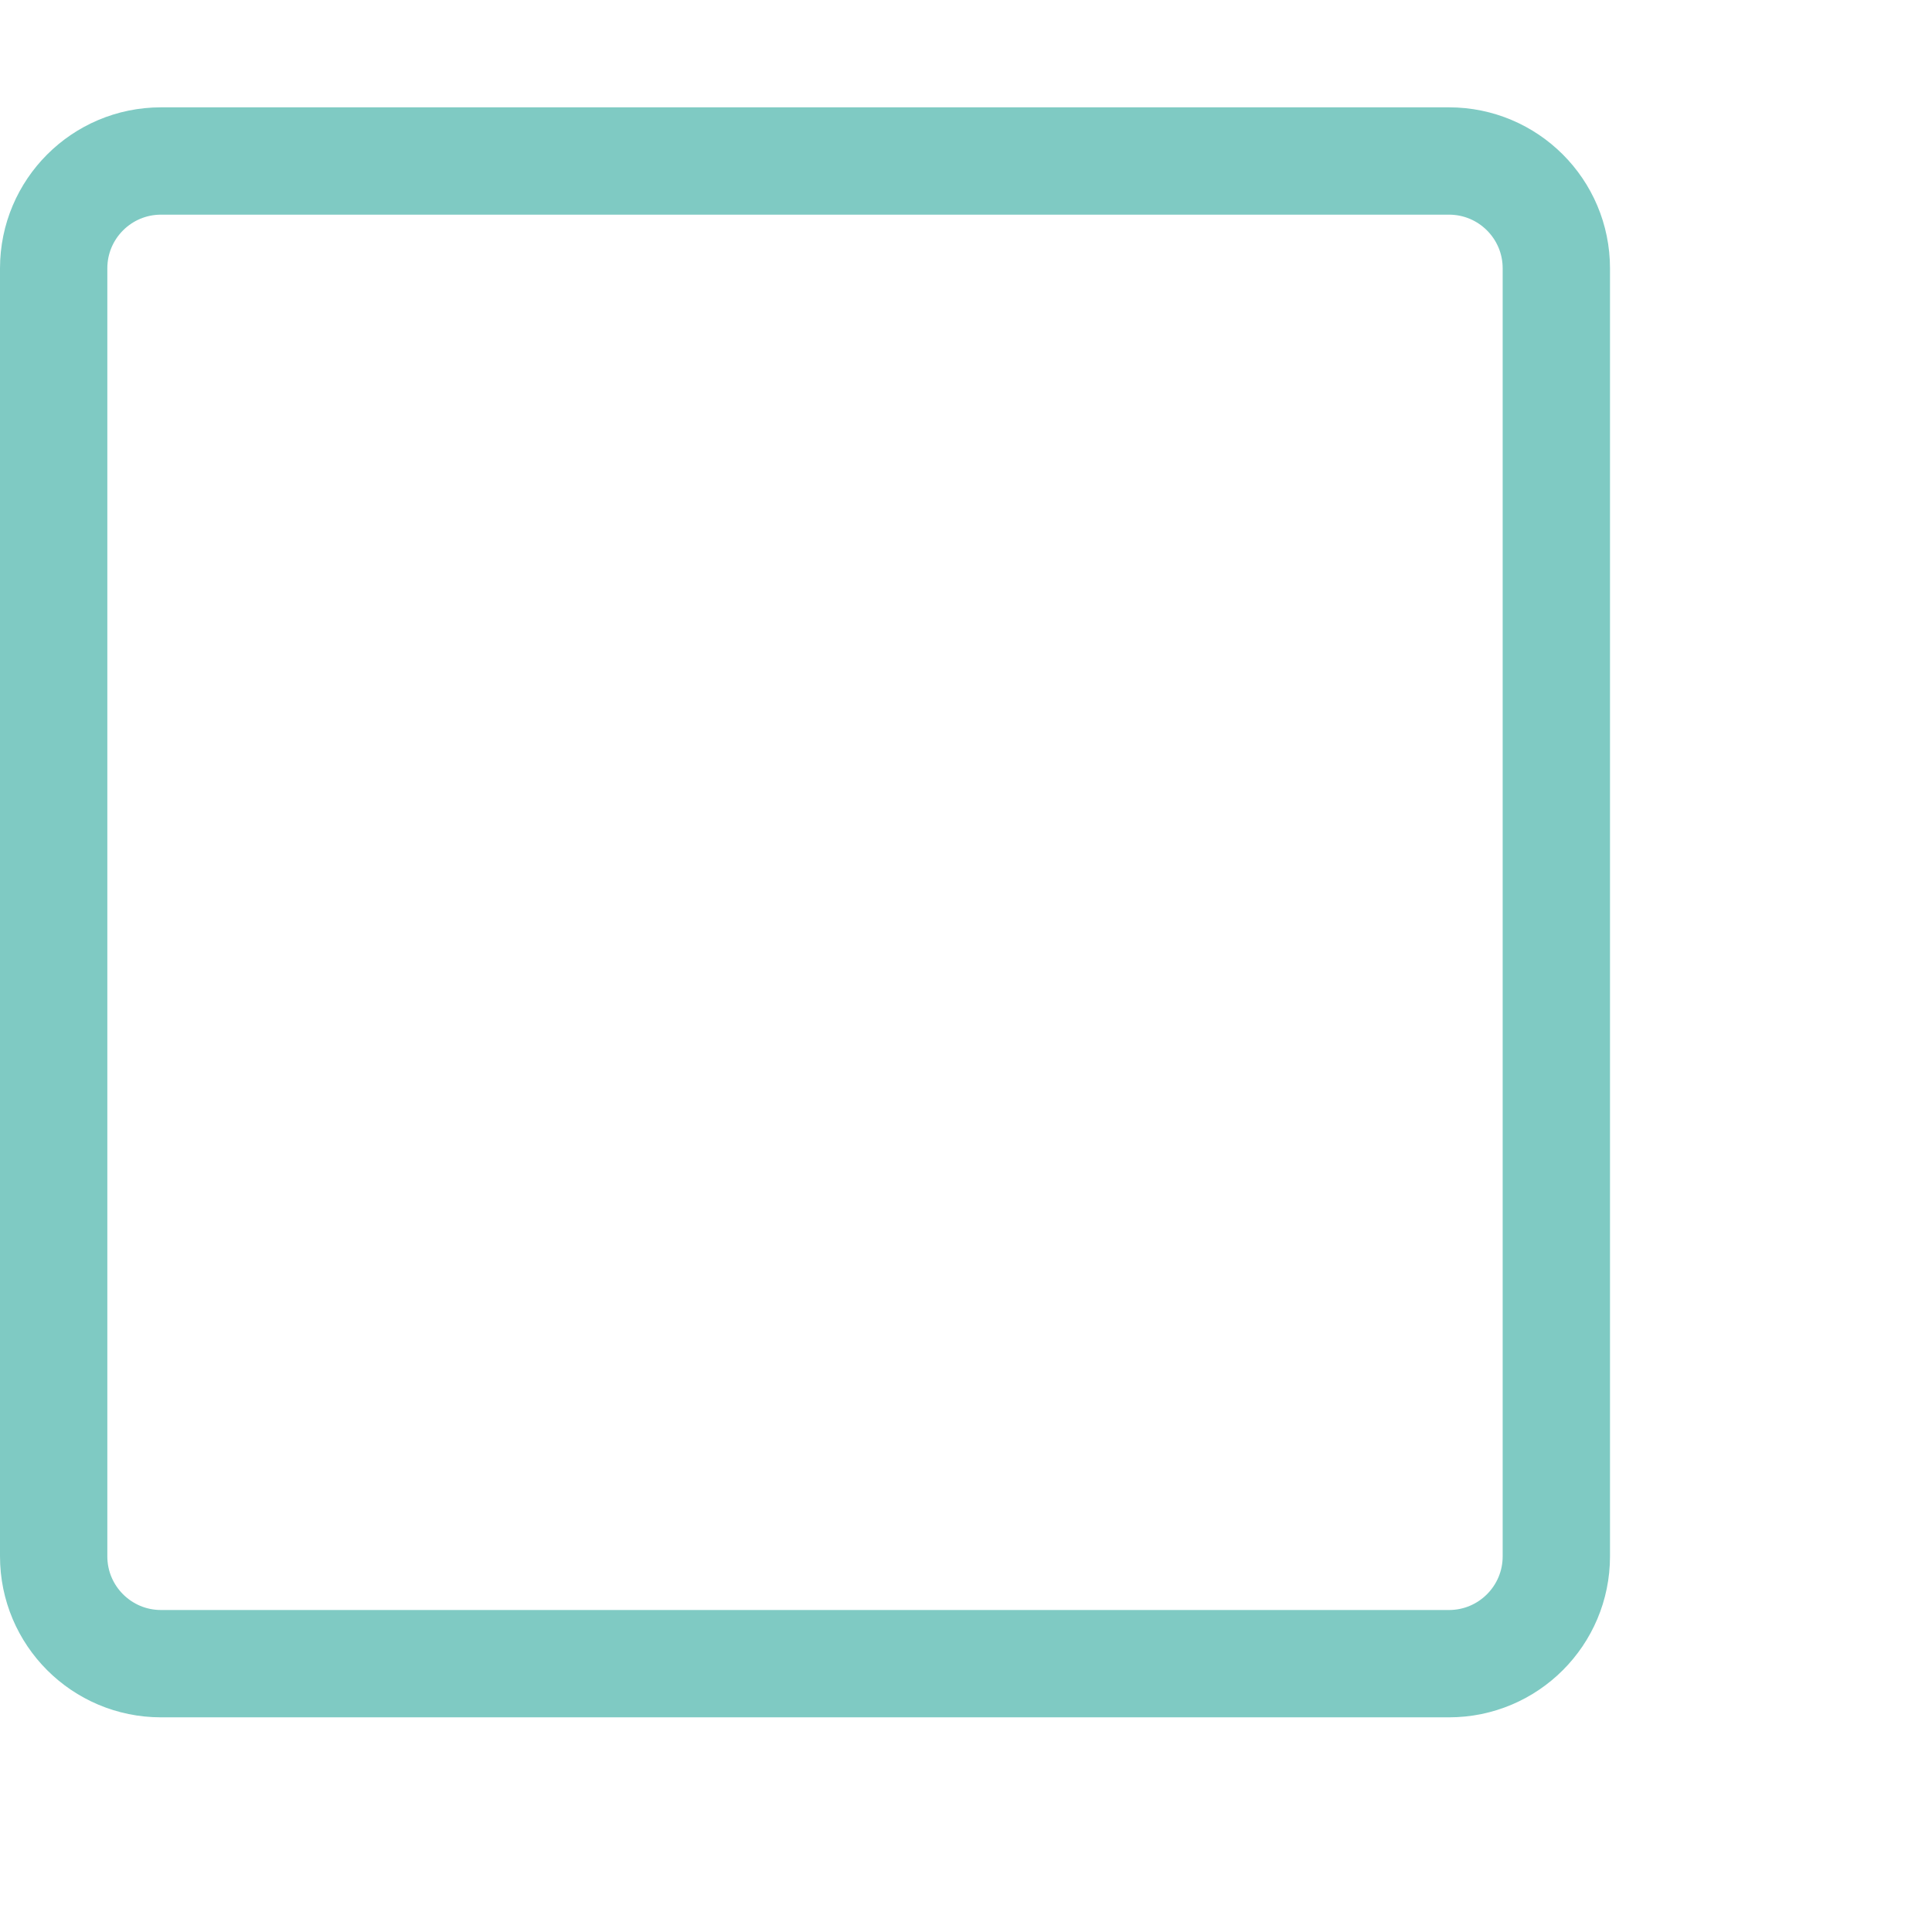
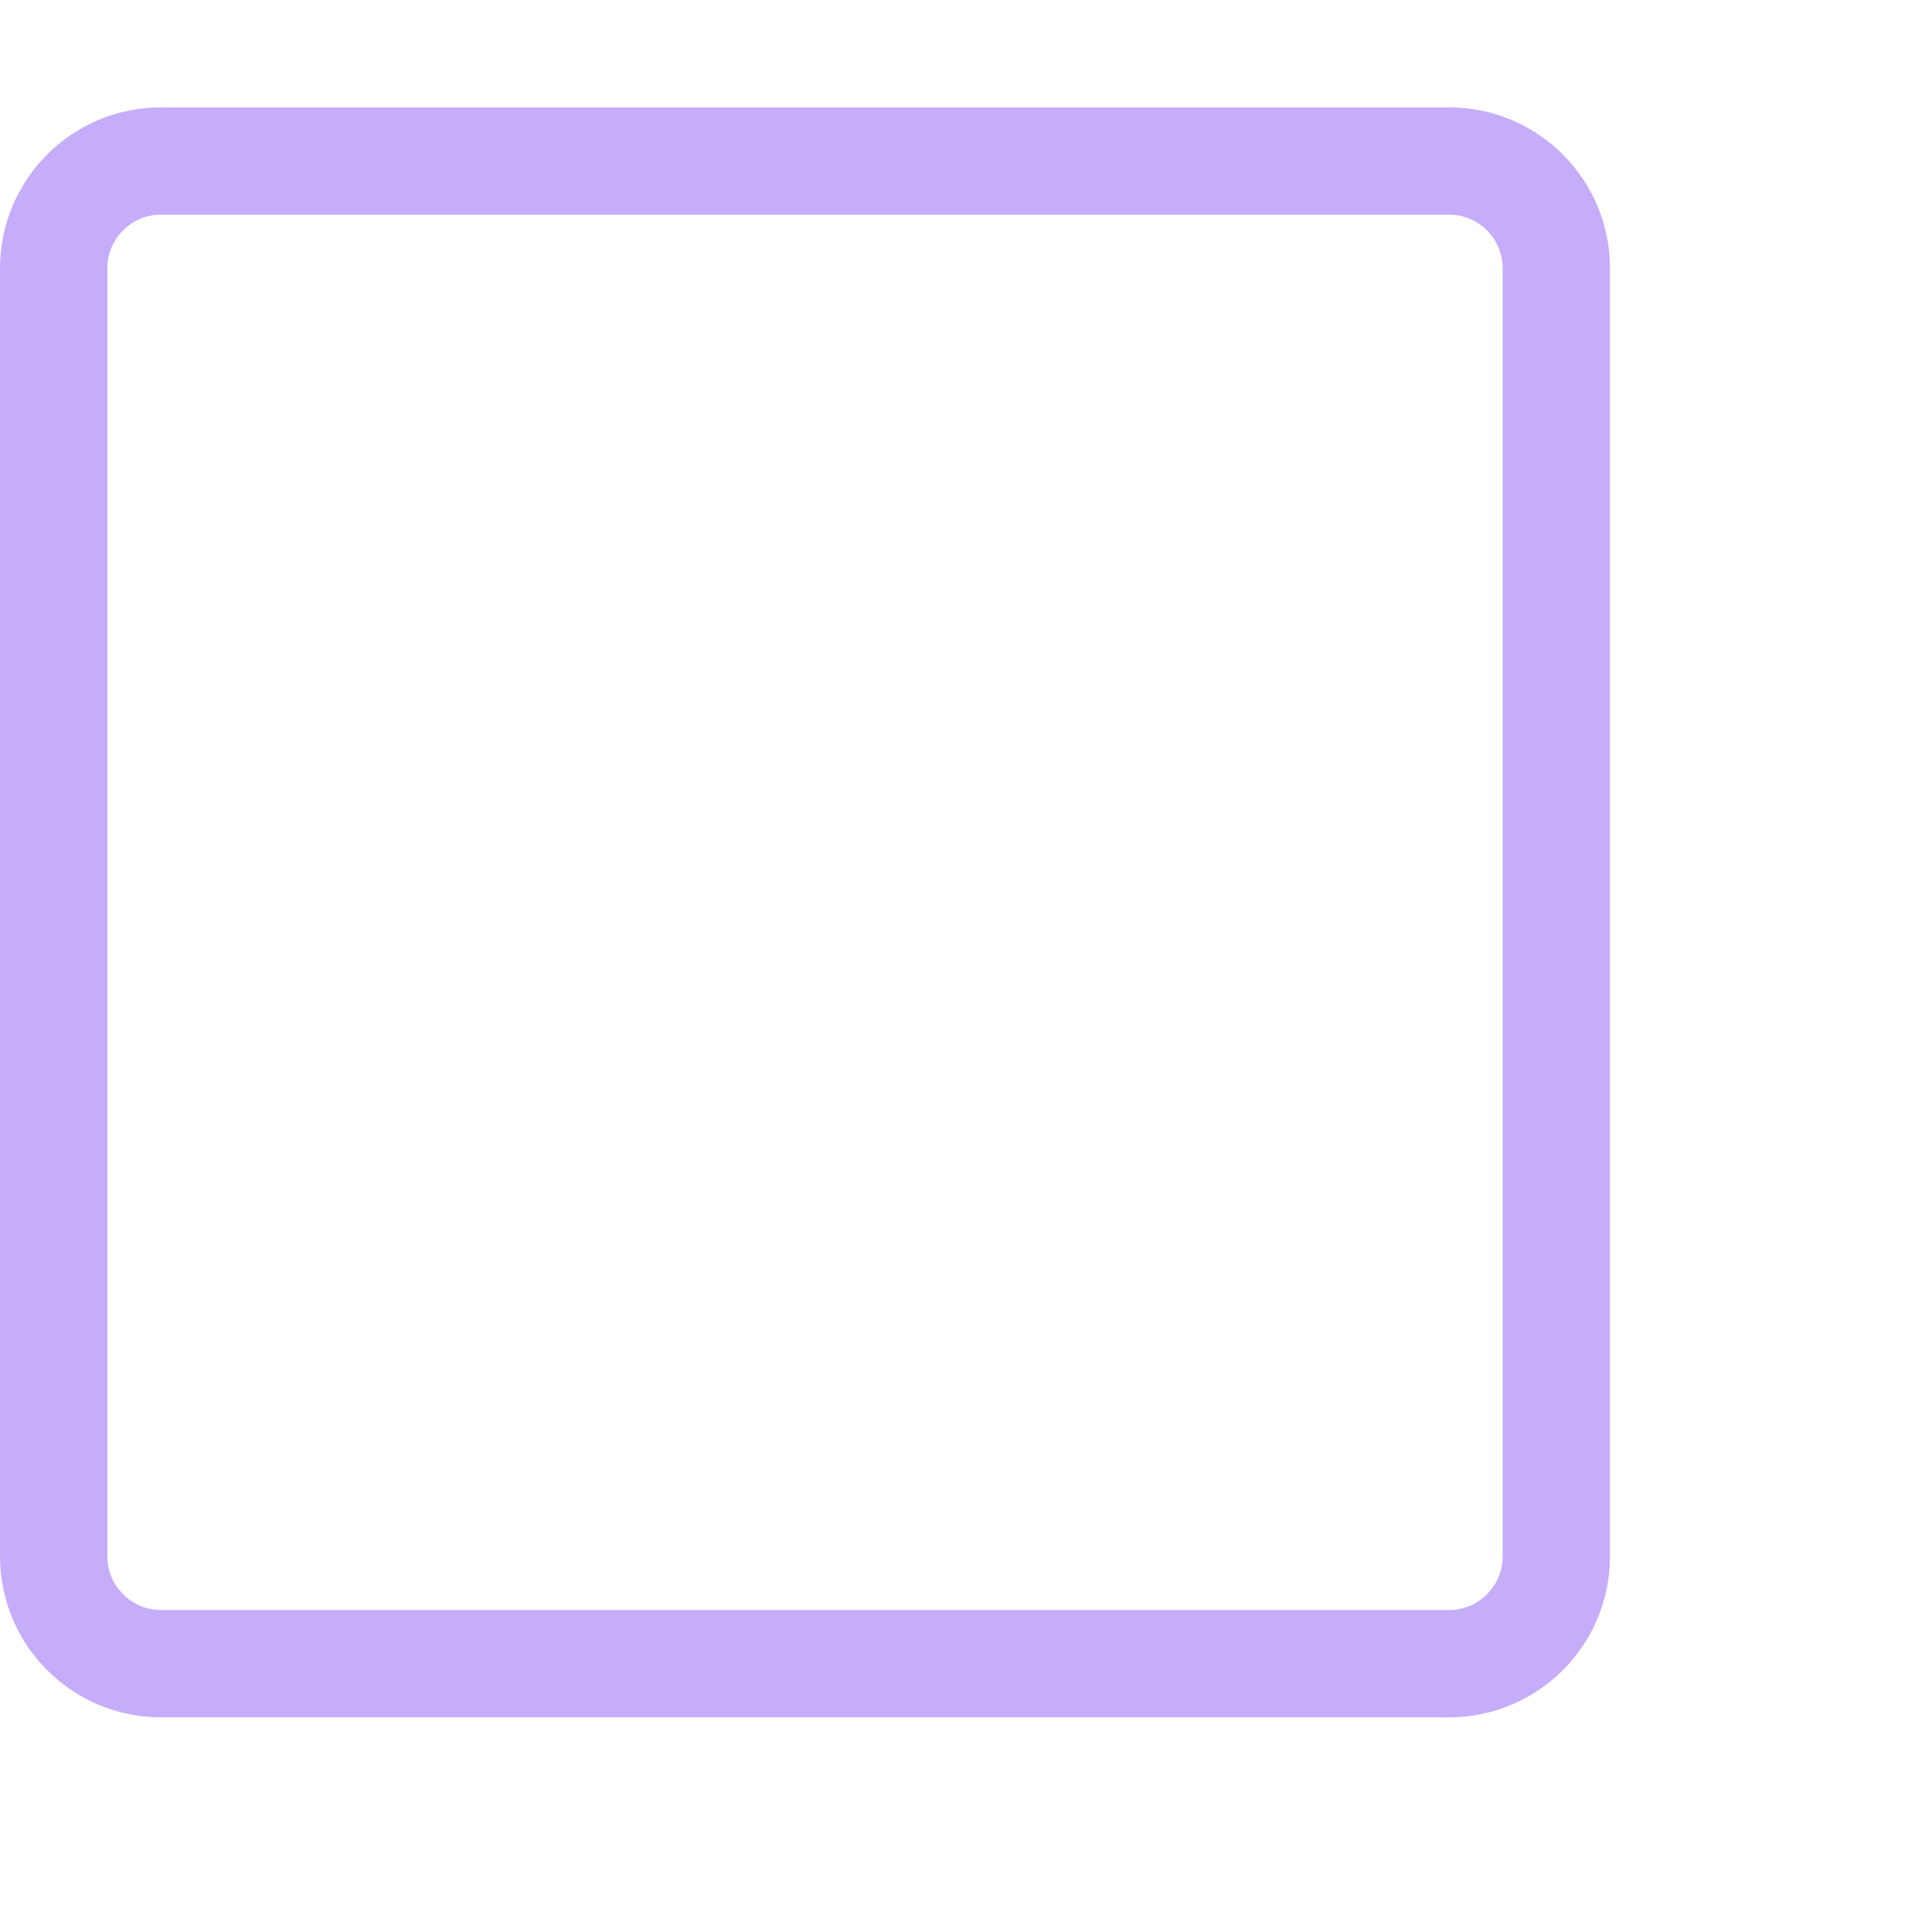
<svg xmlns="http://www.w3.org/2000/svg" width="18" height="18" viewBox="0 0 18 18">
-   <rect x="0.5" y="1.5" width="14" height="14" rx="1" style="fill:none;stroke:#009688;stroke-linecap:round;stroke-linejoin:round;opacity:0.5" />
+   <rect x="0.5" y="1.5" width="14" height="14" rx="1" style="fill:none;stroke:#8B5CF6;stroke-linecap:round;stroke-linejoin:round;opacity:0.5" />
</svg>
